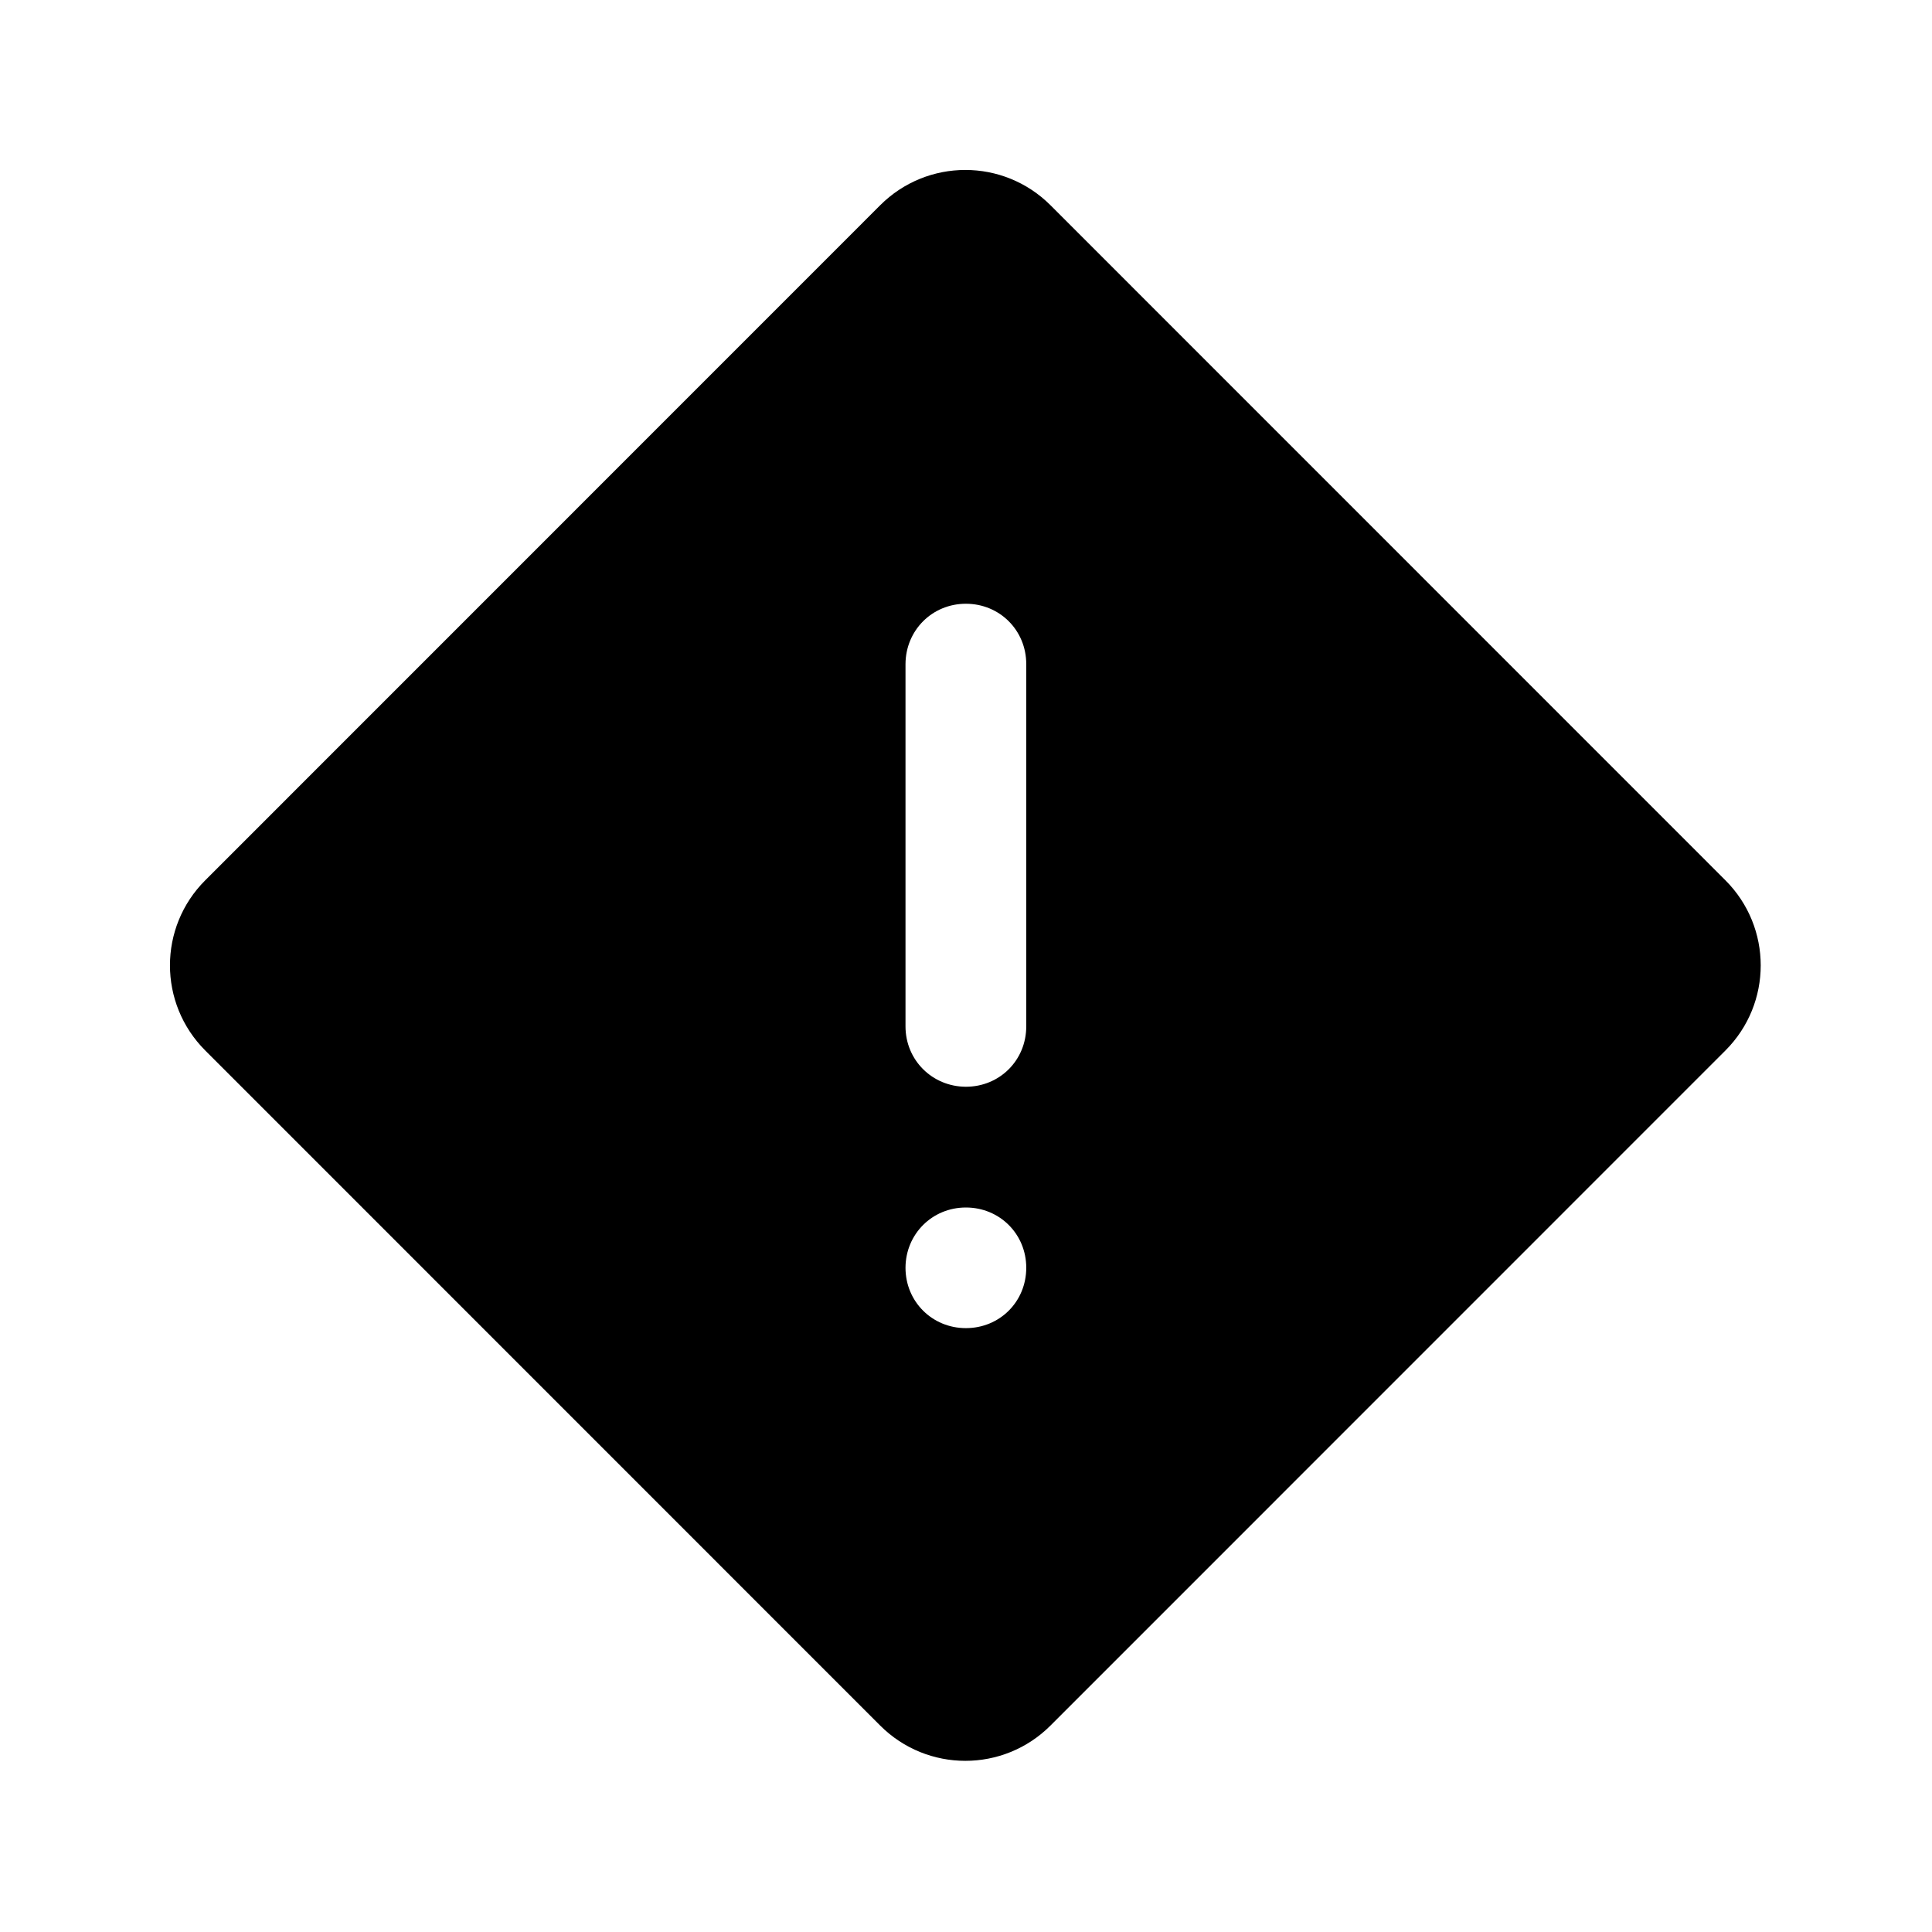
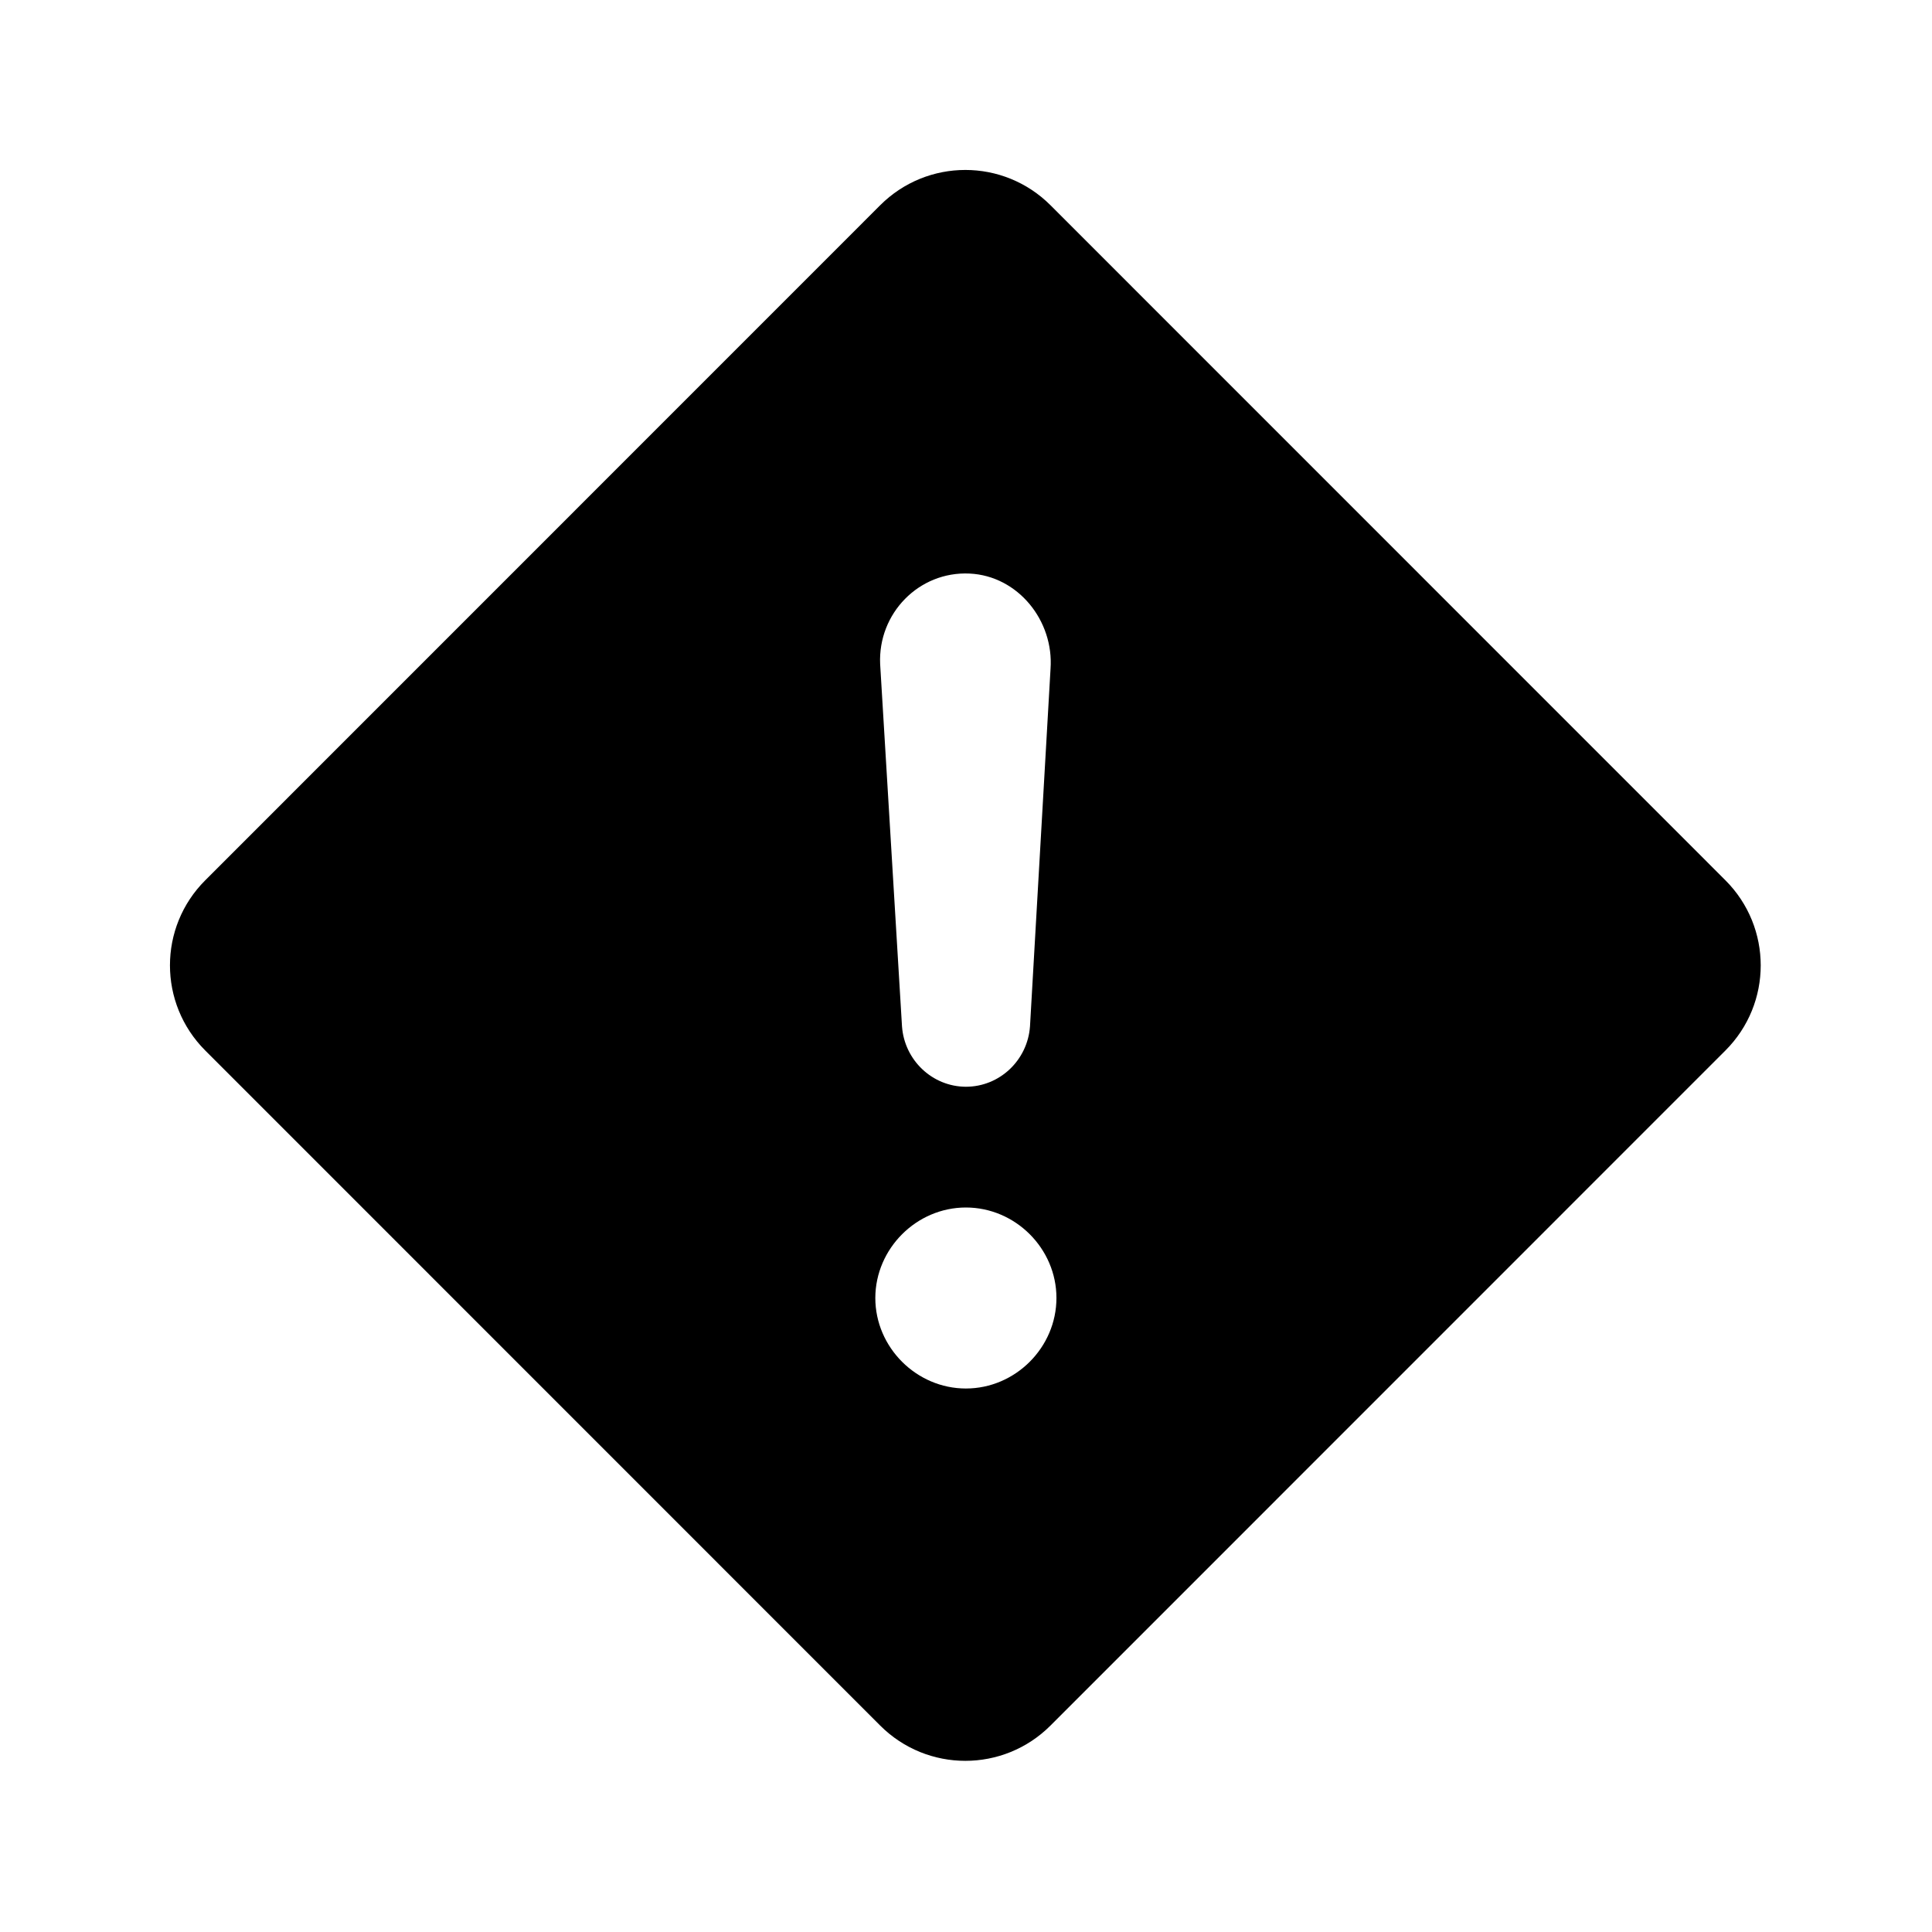
<svg xmlns="http://www.w3.org/2000/svg" width="16" height="16" viewBox="0 0 16 16" fill="none">
-   <path fill-rule="evenodd" clip-rule="evenodd" d="M7.289 1.7C7.679 1.31 8.31 1.31 8.7 1.7L14.289 7.29C14.679 7.68 14.679 8.31 14.289 8.7L8.7 14.29C8.31 14.68 7.679 14.68 7.289 14.29L1.7 8.7C1.31 8.31 1.31 7.679 1.7 7.29L7.289 1.7ZM7.999 10C7.72 10 7.5 10.22 7.499 10.499C7.499 10.779 7.72 10.999 7.999 10.999C8.279 10.999 8.499 10.78 8.499 10.499C8.499 10.22 8.279 10 7.999 10ZM7.999 5C7.72 5 7.5 5.22 7.499 5.5V8.5C7.499 8.779 7.72 8.999 7.999 9C8.279 9 8.499 8.78 8.499 8.5V5.5C8.499 5.22 8.279 5 7.999 5Z" fill="currentColor" />
+   <path fill-rule="evenodd" clip-rule="evenodd" d="M7.289 1.7C7.679 1.31 8.31 1.31 8.7 1.7L14.289 7.29C14.679 7.68 14.679 8.31 14.289 8.7L8.7 14.29C8.31 14.68 7.679 14.68 7.289 14.29L1.7 8.7C1.31 8.31 1.31 7.679 1.7 7.29L7.289 1.7ZM7.999 10C7.59 10 7.25 10.34 7.249 10.749C7.249 11.159 7.59 11.499 7.999 11.499C8.409 11.499 8.749 11.159 8.749 10.749C8.749 10.34 8.409 10 7.999 10ZM8.03 4.75C7.61 4.73 7.27 5.08 7.289 5.5L7.47 8.5C7.49 8.779 7.72 8.999 7.999 9C8.279 9 8.51 8.78 8.53 8.5L8.7 5.54C8.729 5.14 8.43 4.769 8.03 4.75Z" fill="black" />
</svg>
